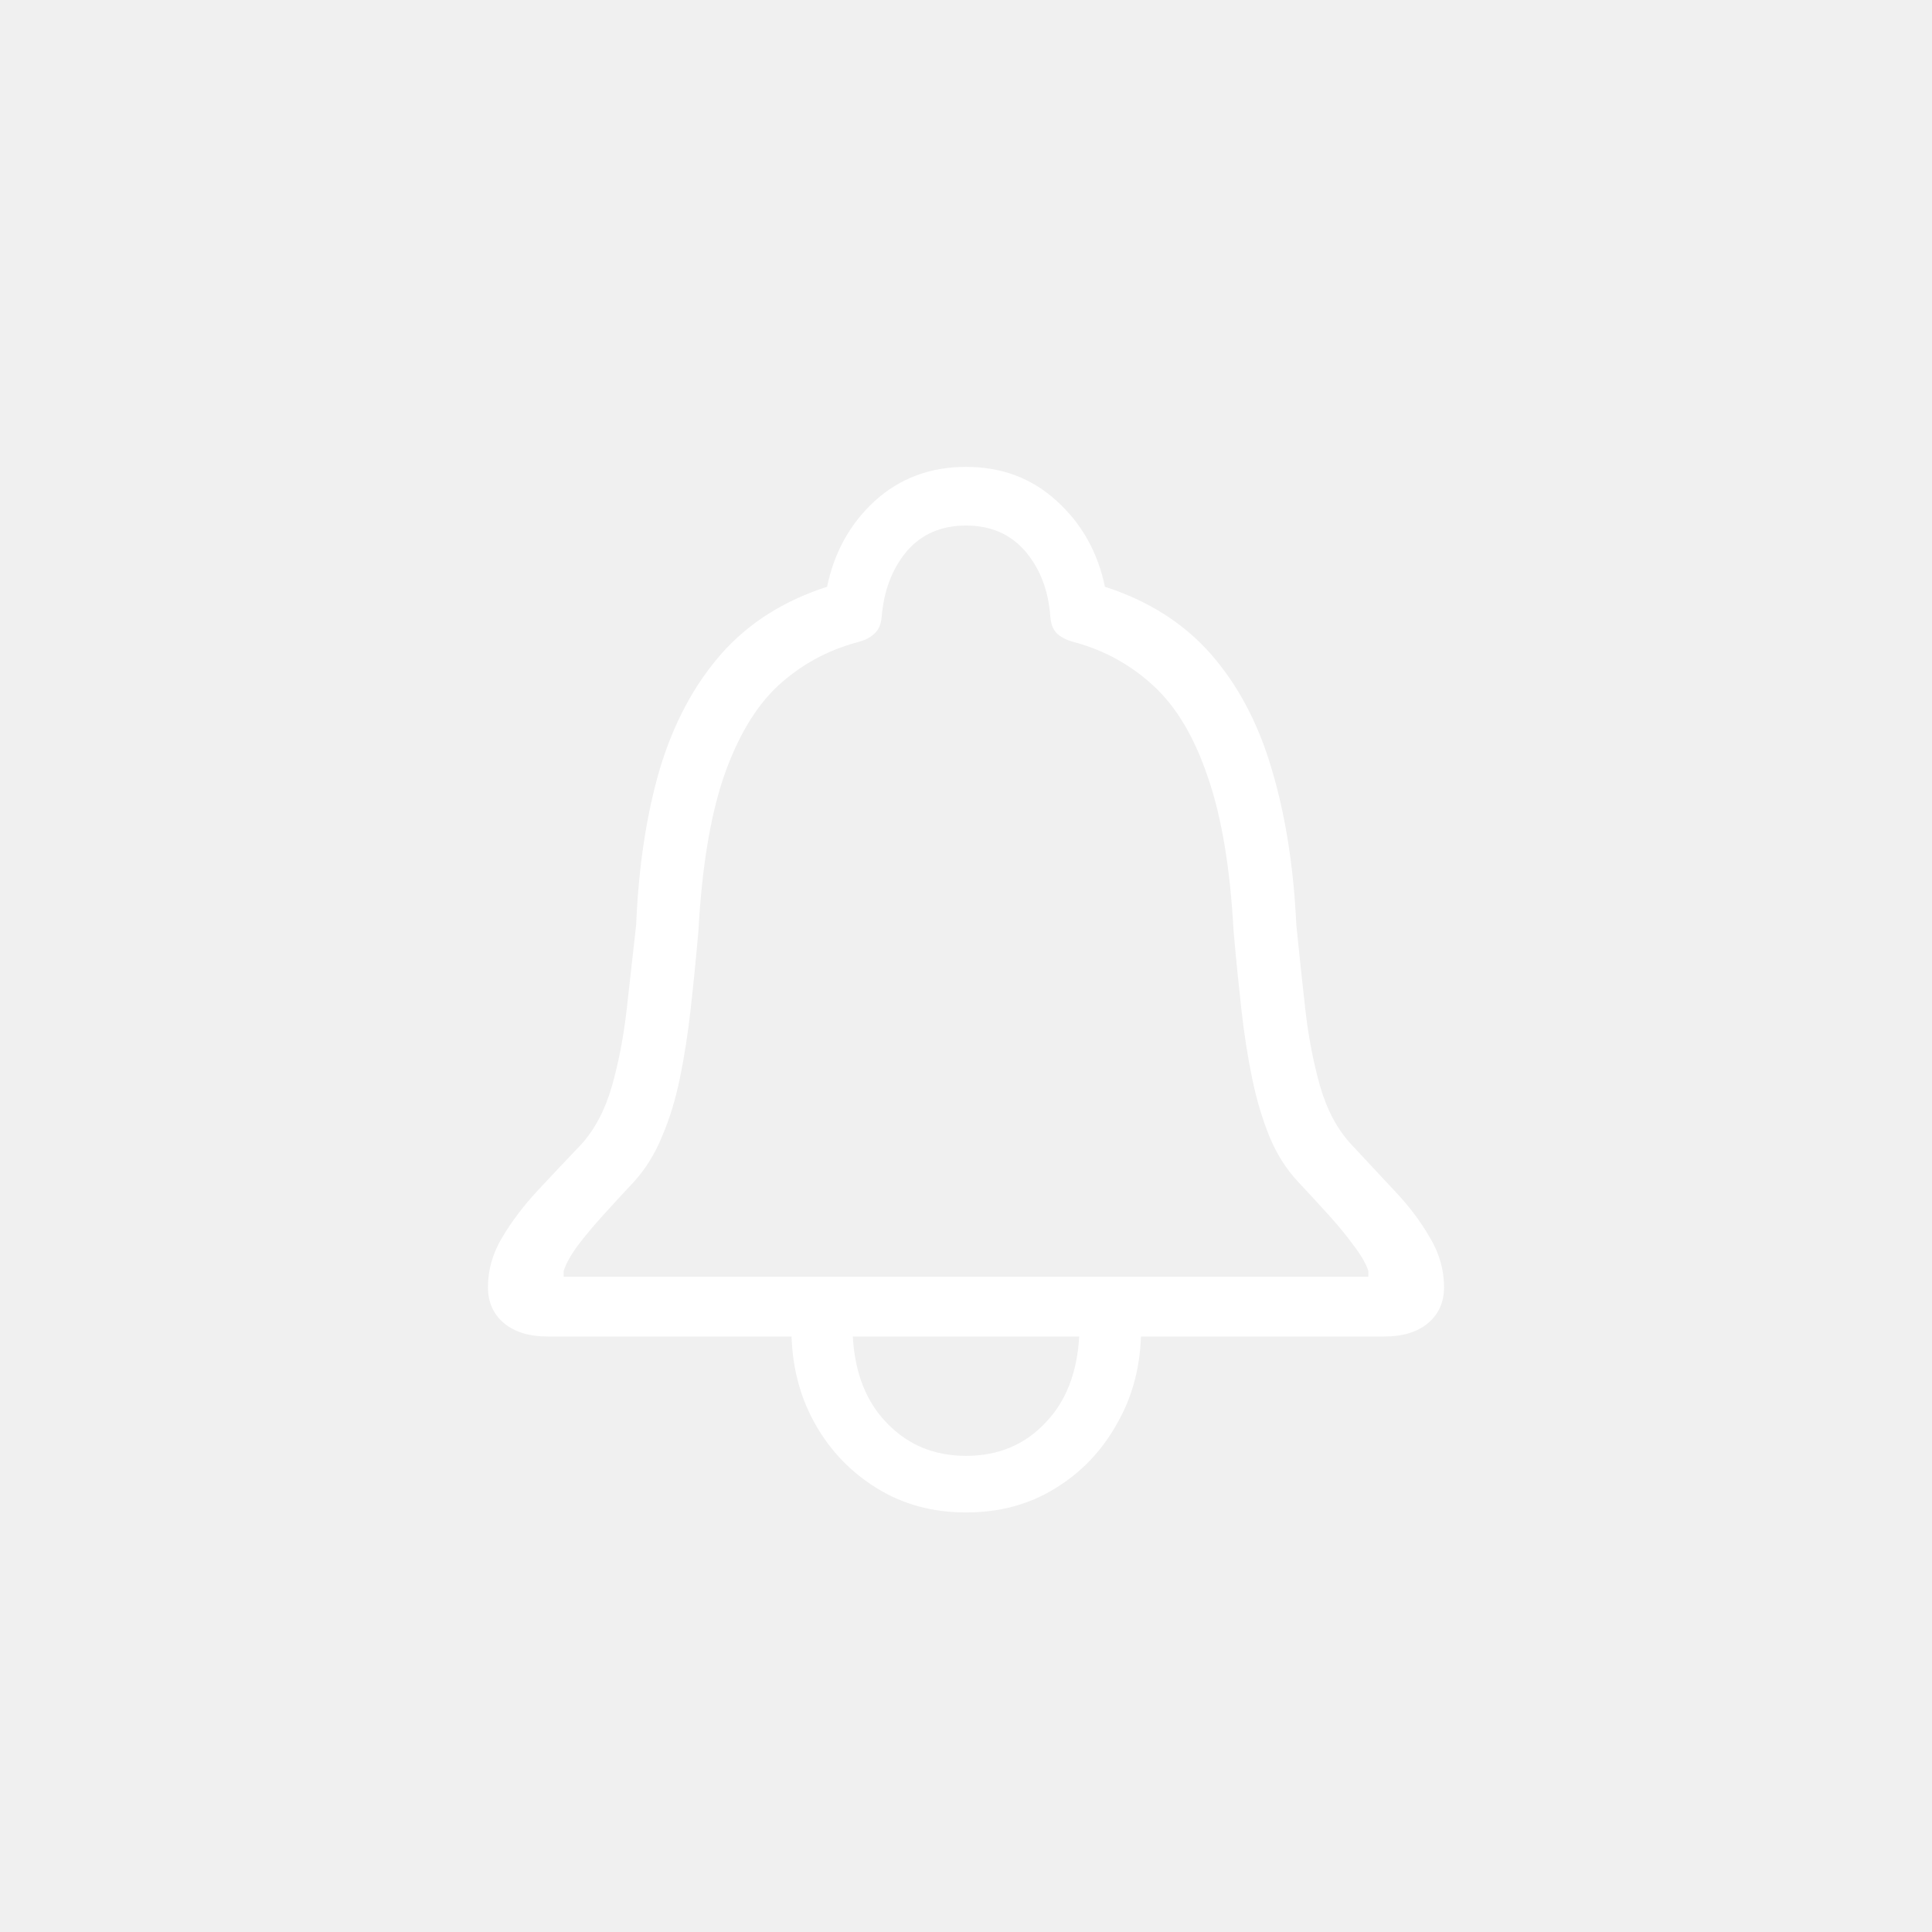
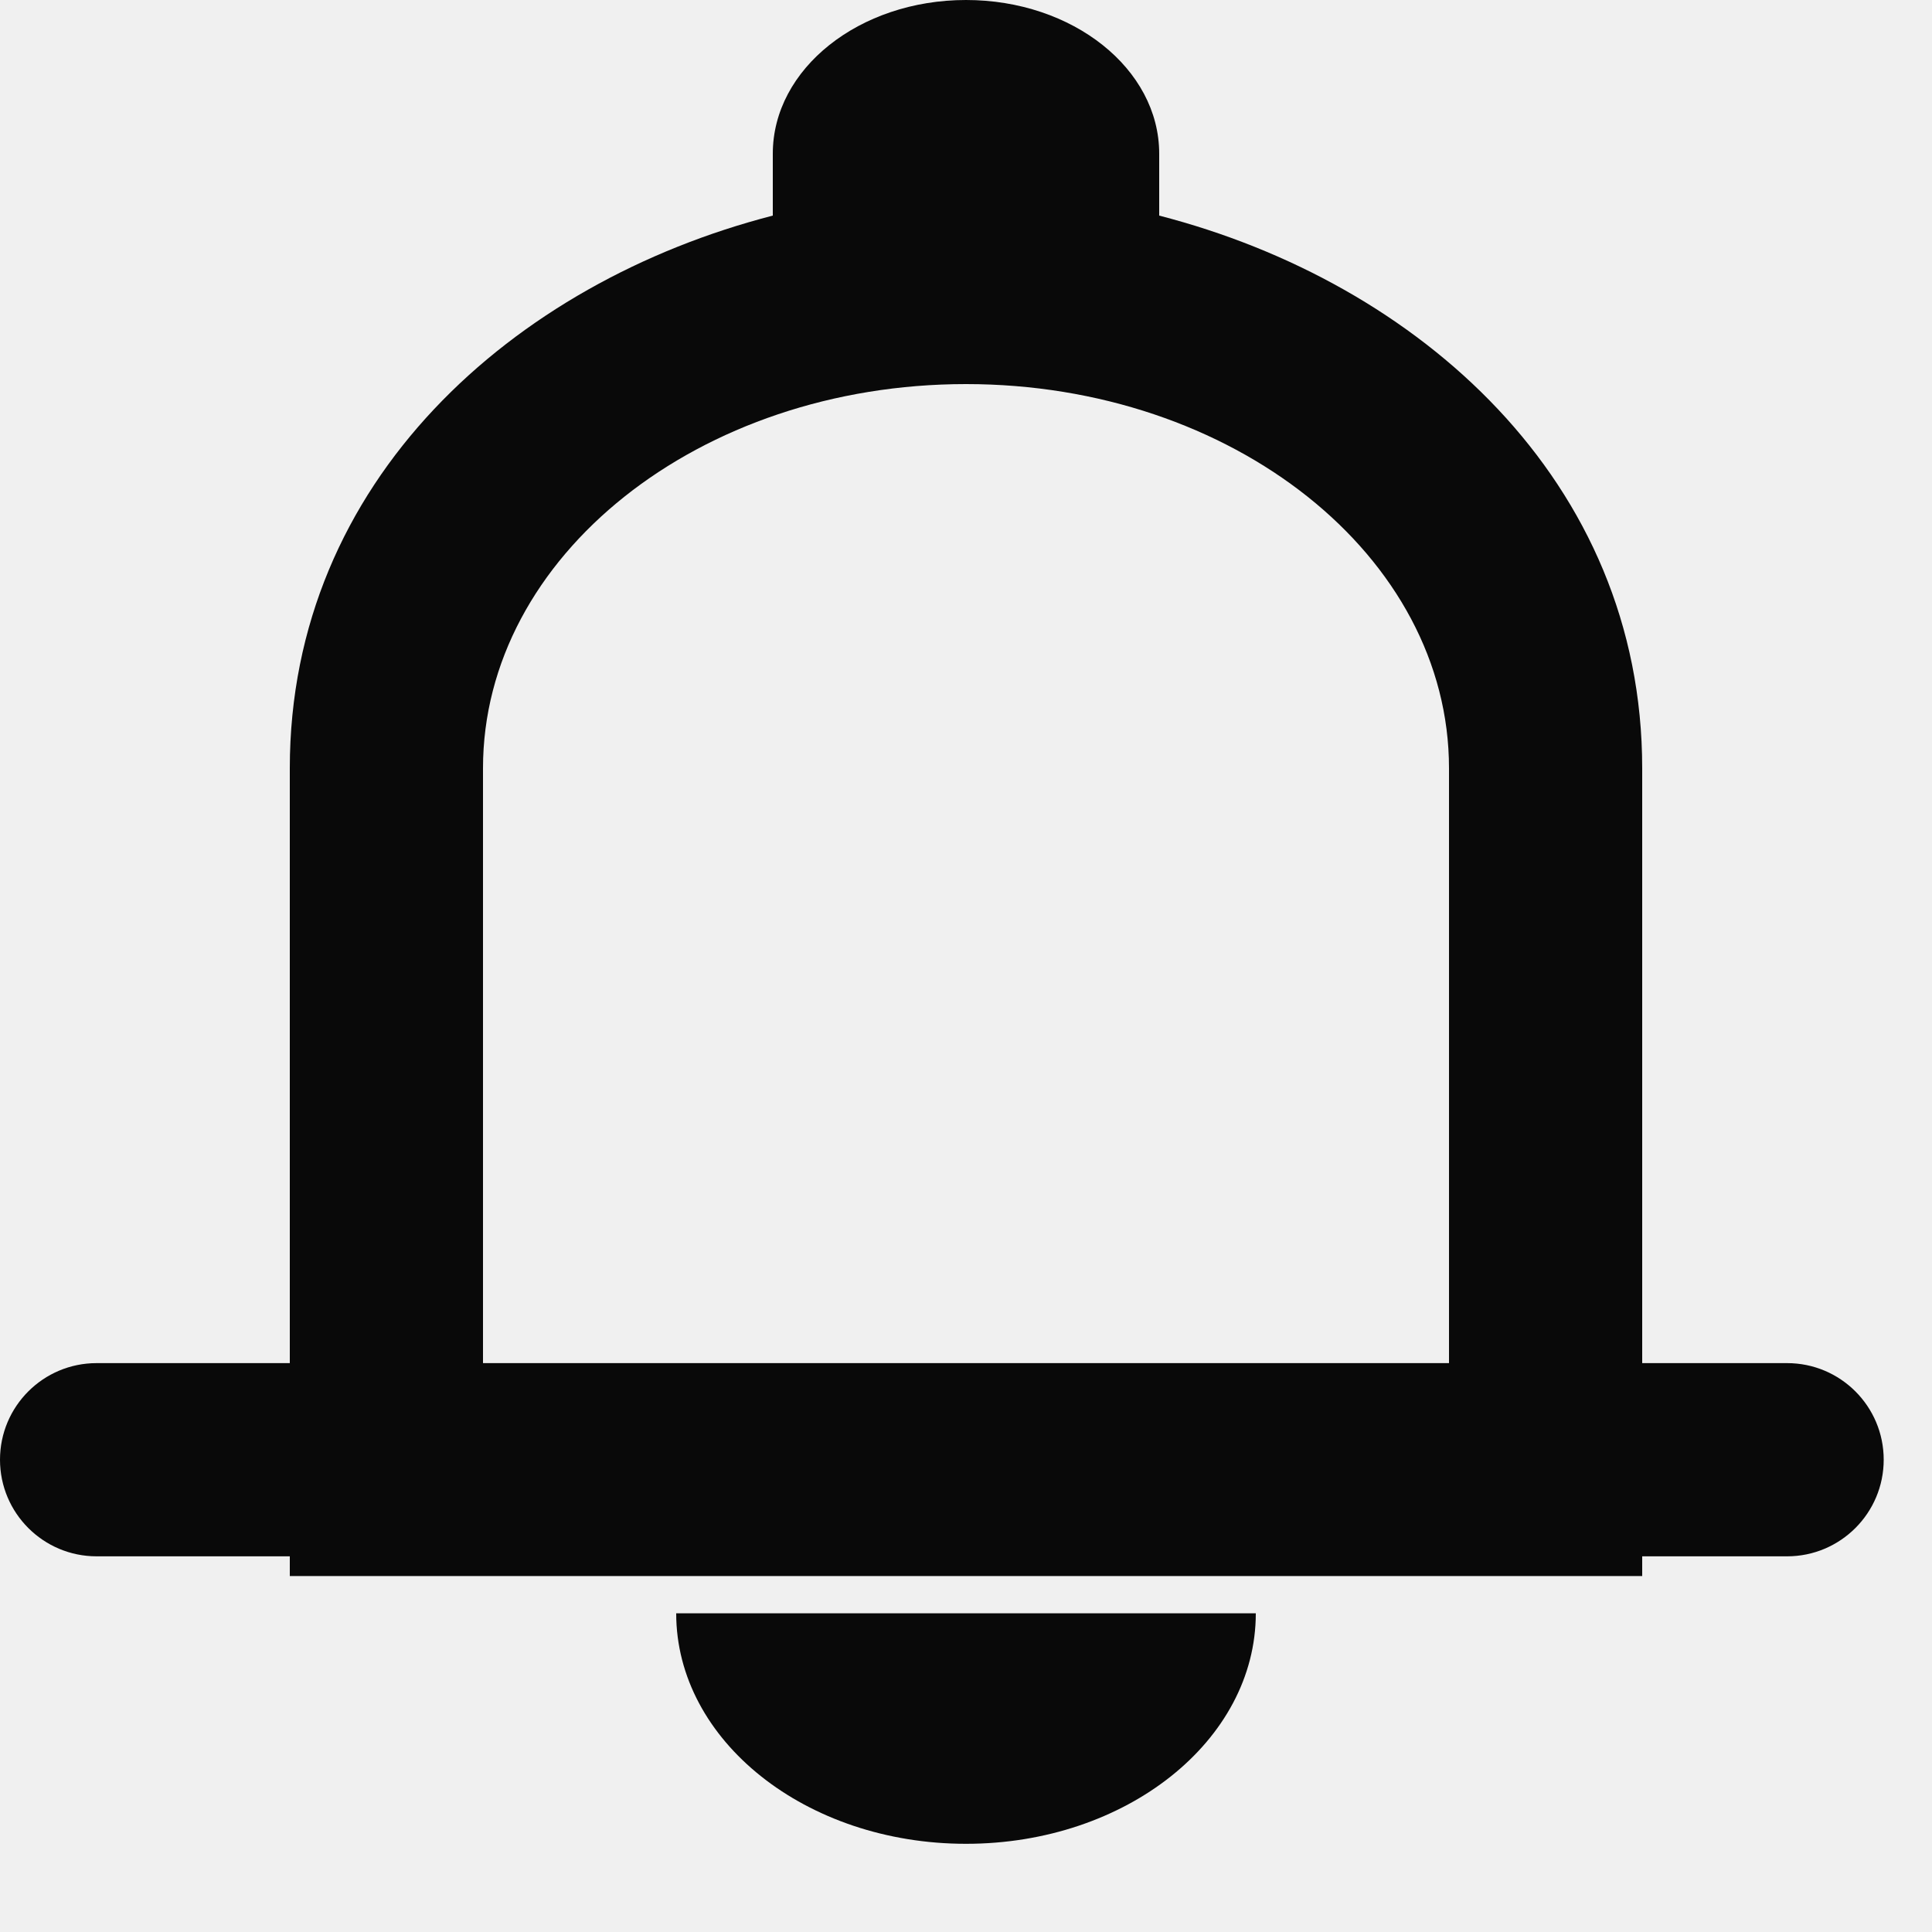
- <svg xmlns="http://www.w3.org/2000/svg" width="44" height="44" viewBox="0 0 44 44" fill="none">
-   <path d="M11.113 29.312C11.113 28.914 11.223 28.535 11.441 28.176C11.66 27.809 11.93 27.453 12.25 27.109C12.578 26.758 12.906 26.41 13.234 26.066C13.547 25.723 13.781 25.277 13.938 24.73C14.094 24.176 14.207 23.582 14.277 22.949C14.348 22.316 14.418 21.688 14.488 21.062C14.543 19.734 14.723 18.551 15.027 17.512C15.34 16.473 15.805 15.602 16.422 14.898C17.039 14.195 17.844 13.684 18.836 13.363C19 12.574 19.363 11.922 19.926 11.406C20.496 10.891 21.188 10.633 22 10.633C22.812 10.633 23.5 10.891 24.062 11.406C24.633 11.922 25 12.574 25.164 13.363C26.156 13.684 26.961 14.195 27.578 14.898C28.195 15.602 28.656 16.473 28.961 17.512C29.273 18.551 29.461 19.734 29.523 21.062C29.586 21.688 29.652 22.316 29.723 22.949C29.793 23.582 29.906 24.176 30.062 24.73C30.219 25.277 30.457 25.723 30.777 26.066C31.098 26.41 31.422 26.758 31.75 27.109C32.078 27.453 32.348 27.809 32.559 28.176C32.777 28.535 32.887 28.914 32.887 29.312C32.887 29.656 32.766 29.93 32.523 30.133C32.281 30.336 31.949 30.438 31.527 30.438H25.984C25.961 31.18 25.773 31.852 25.422 32.453C25.078 33.062 24.609 33.547 24.016 33.906C23.43 34.266 22.758 34.445 22 34.445C21.242 34.445 20.566 34.262 19.973 33.895C19.387 33.535 18.922 33.055 18.578 32.453C18.234 31.852 18.051 31.18 18.027 30.438H12.473C12.051 30.438 11.719 30.336 11.477 30.133C11.234 29.93 11.113 29.656 11.113 29.312ZM12.836 29.078H31.164V28.949C31.117 28.793 31.008 28.602 30.836 28.375C30.672 28.148 30.477 27.91 30.25 27.66C30.023 27.41 29.797 27.164 29.57 26.922C29.297 26.633 29.078 26.289 28.914 25.891C28.75 25.492 28.617 25.047 28.516 24.555C28.414 24.062 28.332 23.535 28.27 22.973C28.207 22.41 28.148 21.82 28.094 21.203C28.016 19.766 27.82 18.598 27.508 17.699C27.203 16.793 26.793 16.102 26.277 15.625C25.762 15.148 25.164 14.816 24.484 14.629C24.32 14.59 24.188 14.527 24.086 14.441C23.992 14.355 23.938 14.23 23.922 14.066C23.883 13.465 23.695 12.965 23.359 12.566C23.023 12.168 22.57 11.969 22 11.969C21.43 11.969 20.977 12.168 20.641 12.566C20.312 12.965 20.125 13.465 20.078 14.066C20.062 14.23 20.004 14.355 19.902 14.441C19.809 14.527 19.68 14.59 19.516 14.629C18.828 14.816 18.227 15.148 17.711 15.625C17.203 16.102 16.793 16.793 16.48 17.699C16.176 18.598 15.984 19.766 15.906 21.203C15.852 21.82 15.793 22.41 15.73 22.973C15.668 23.535 15.586 24.062 15.484 24.555C15.383 25.047 15.246 25.492 15.074 25.891C14.91 26.289 14.695 26.633 14.43 26.922C14.203 27.164 13.977 27.41 13.75 27.66C13.523 27.91 13.324 28.148 13.152 28.375C12.988 28.602 12.883 28.793 12.836 28.949V29.078ZM19.422 30.438C19.469 31.273 19.73 31.934 20.207 32.418C20.684 32.91 21.281 33.156 22 33.156C22.727 33.156 23.324 32.91 23.793 32.418C24.27 31.934 24.531 31.273 24.578 30.438H19.422Z" fill="white" />
+ <svg xmlns="http://www.w3.org/2000/svg" width="20" height="20" viewBox="0 0 20 20" fill="none">
+   <path fill-rule="evenodd" clip-rule="evenodd" d="M10 0C11.105 0 12 0.712 12 1.591V2.232C14.683 2.923 17 4.976 17 7.953V14.111H18.5C19.052 14.111 19.5 14.558 19.5 15.111C19.5 15.663 19.052 16.111 18.5 16.111H17V16.315H15H5H3V16.111H1C0.448 16.111 0 15.663 0 15.111C0 14.558 0.448 14.111 1 14.111H3V7.953C3 4.976 5.317 2.923 8 2.232V1.591C8 0.712 8.895 0 10 0ZM5 12.315V14.111H15V12.315V7.953C15 5.757 12.761 3.976 10 3.976C7.239 3.976 5 5.757 5 7.953V12.315Z" fill="#090909" />
+   <path d="M7 16.701C7 18.019 8.343 19.087 10 19.087C11.657 19.087 13 18.019 13 16.701H7Z" fill="#090909" />
</svg>
